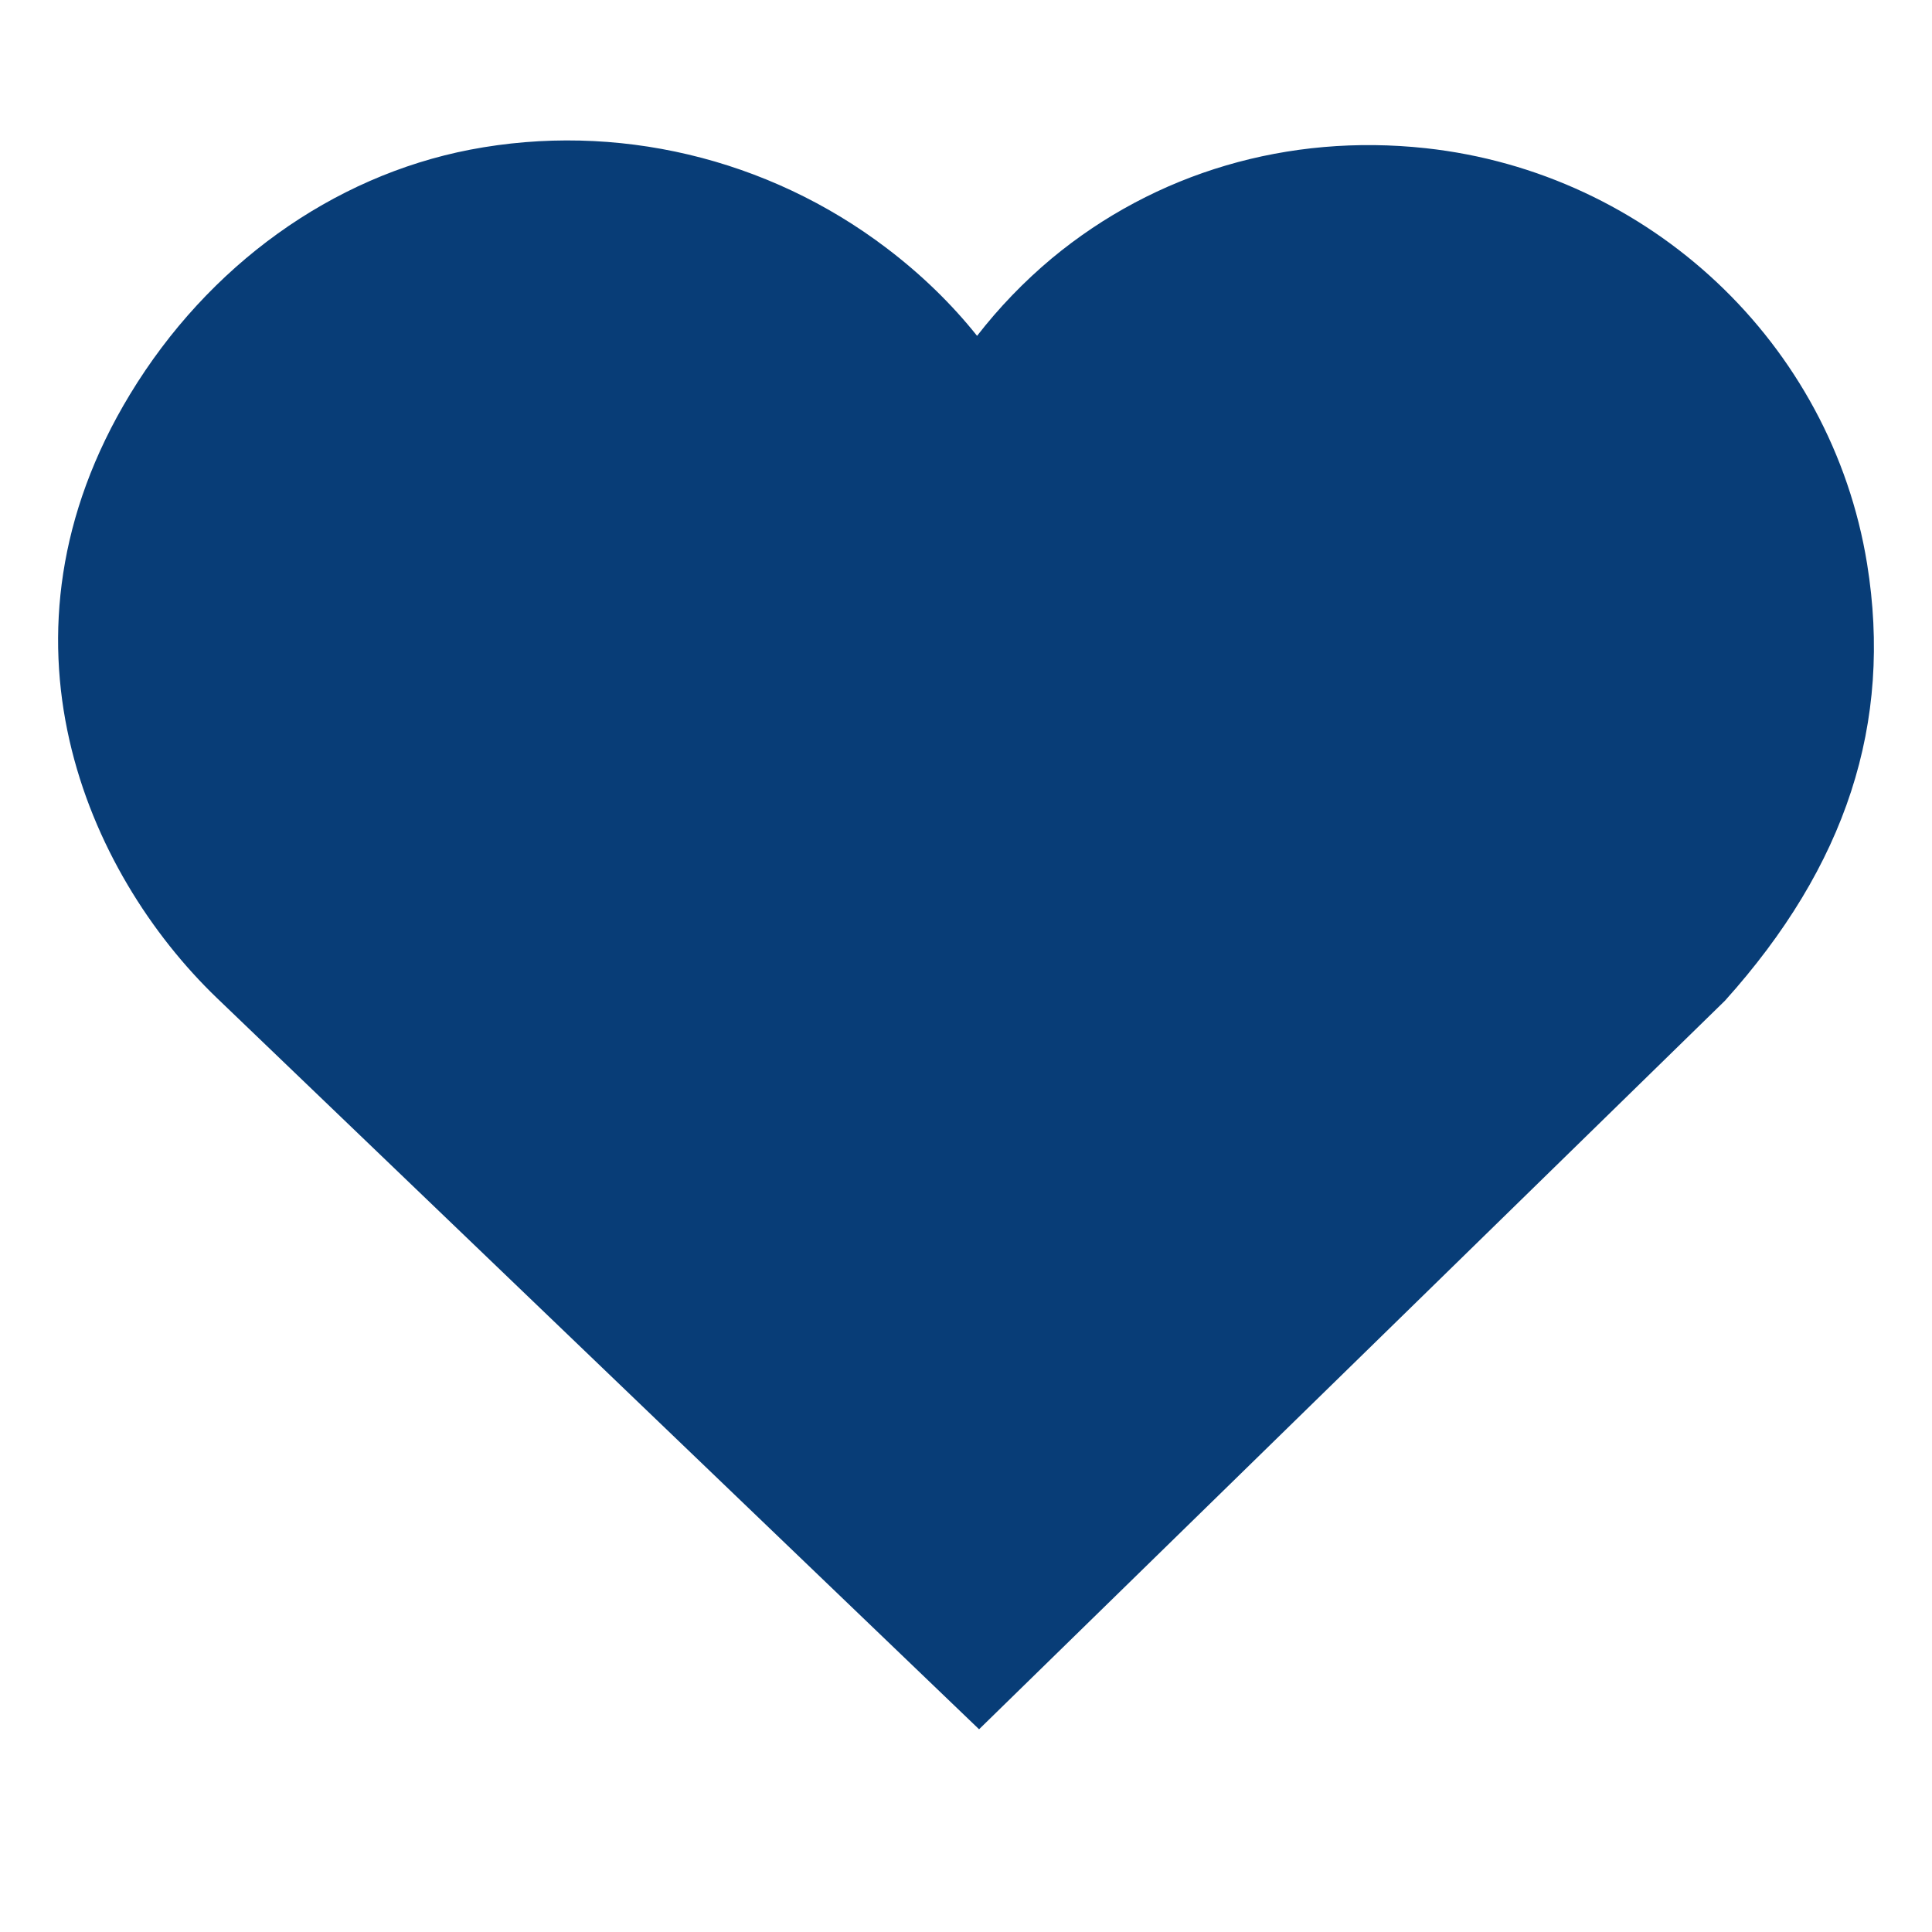
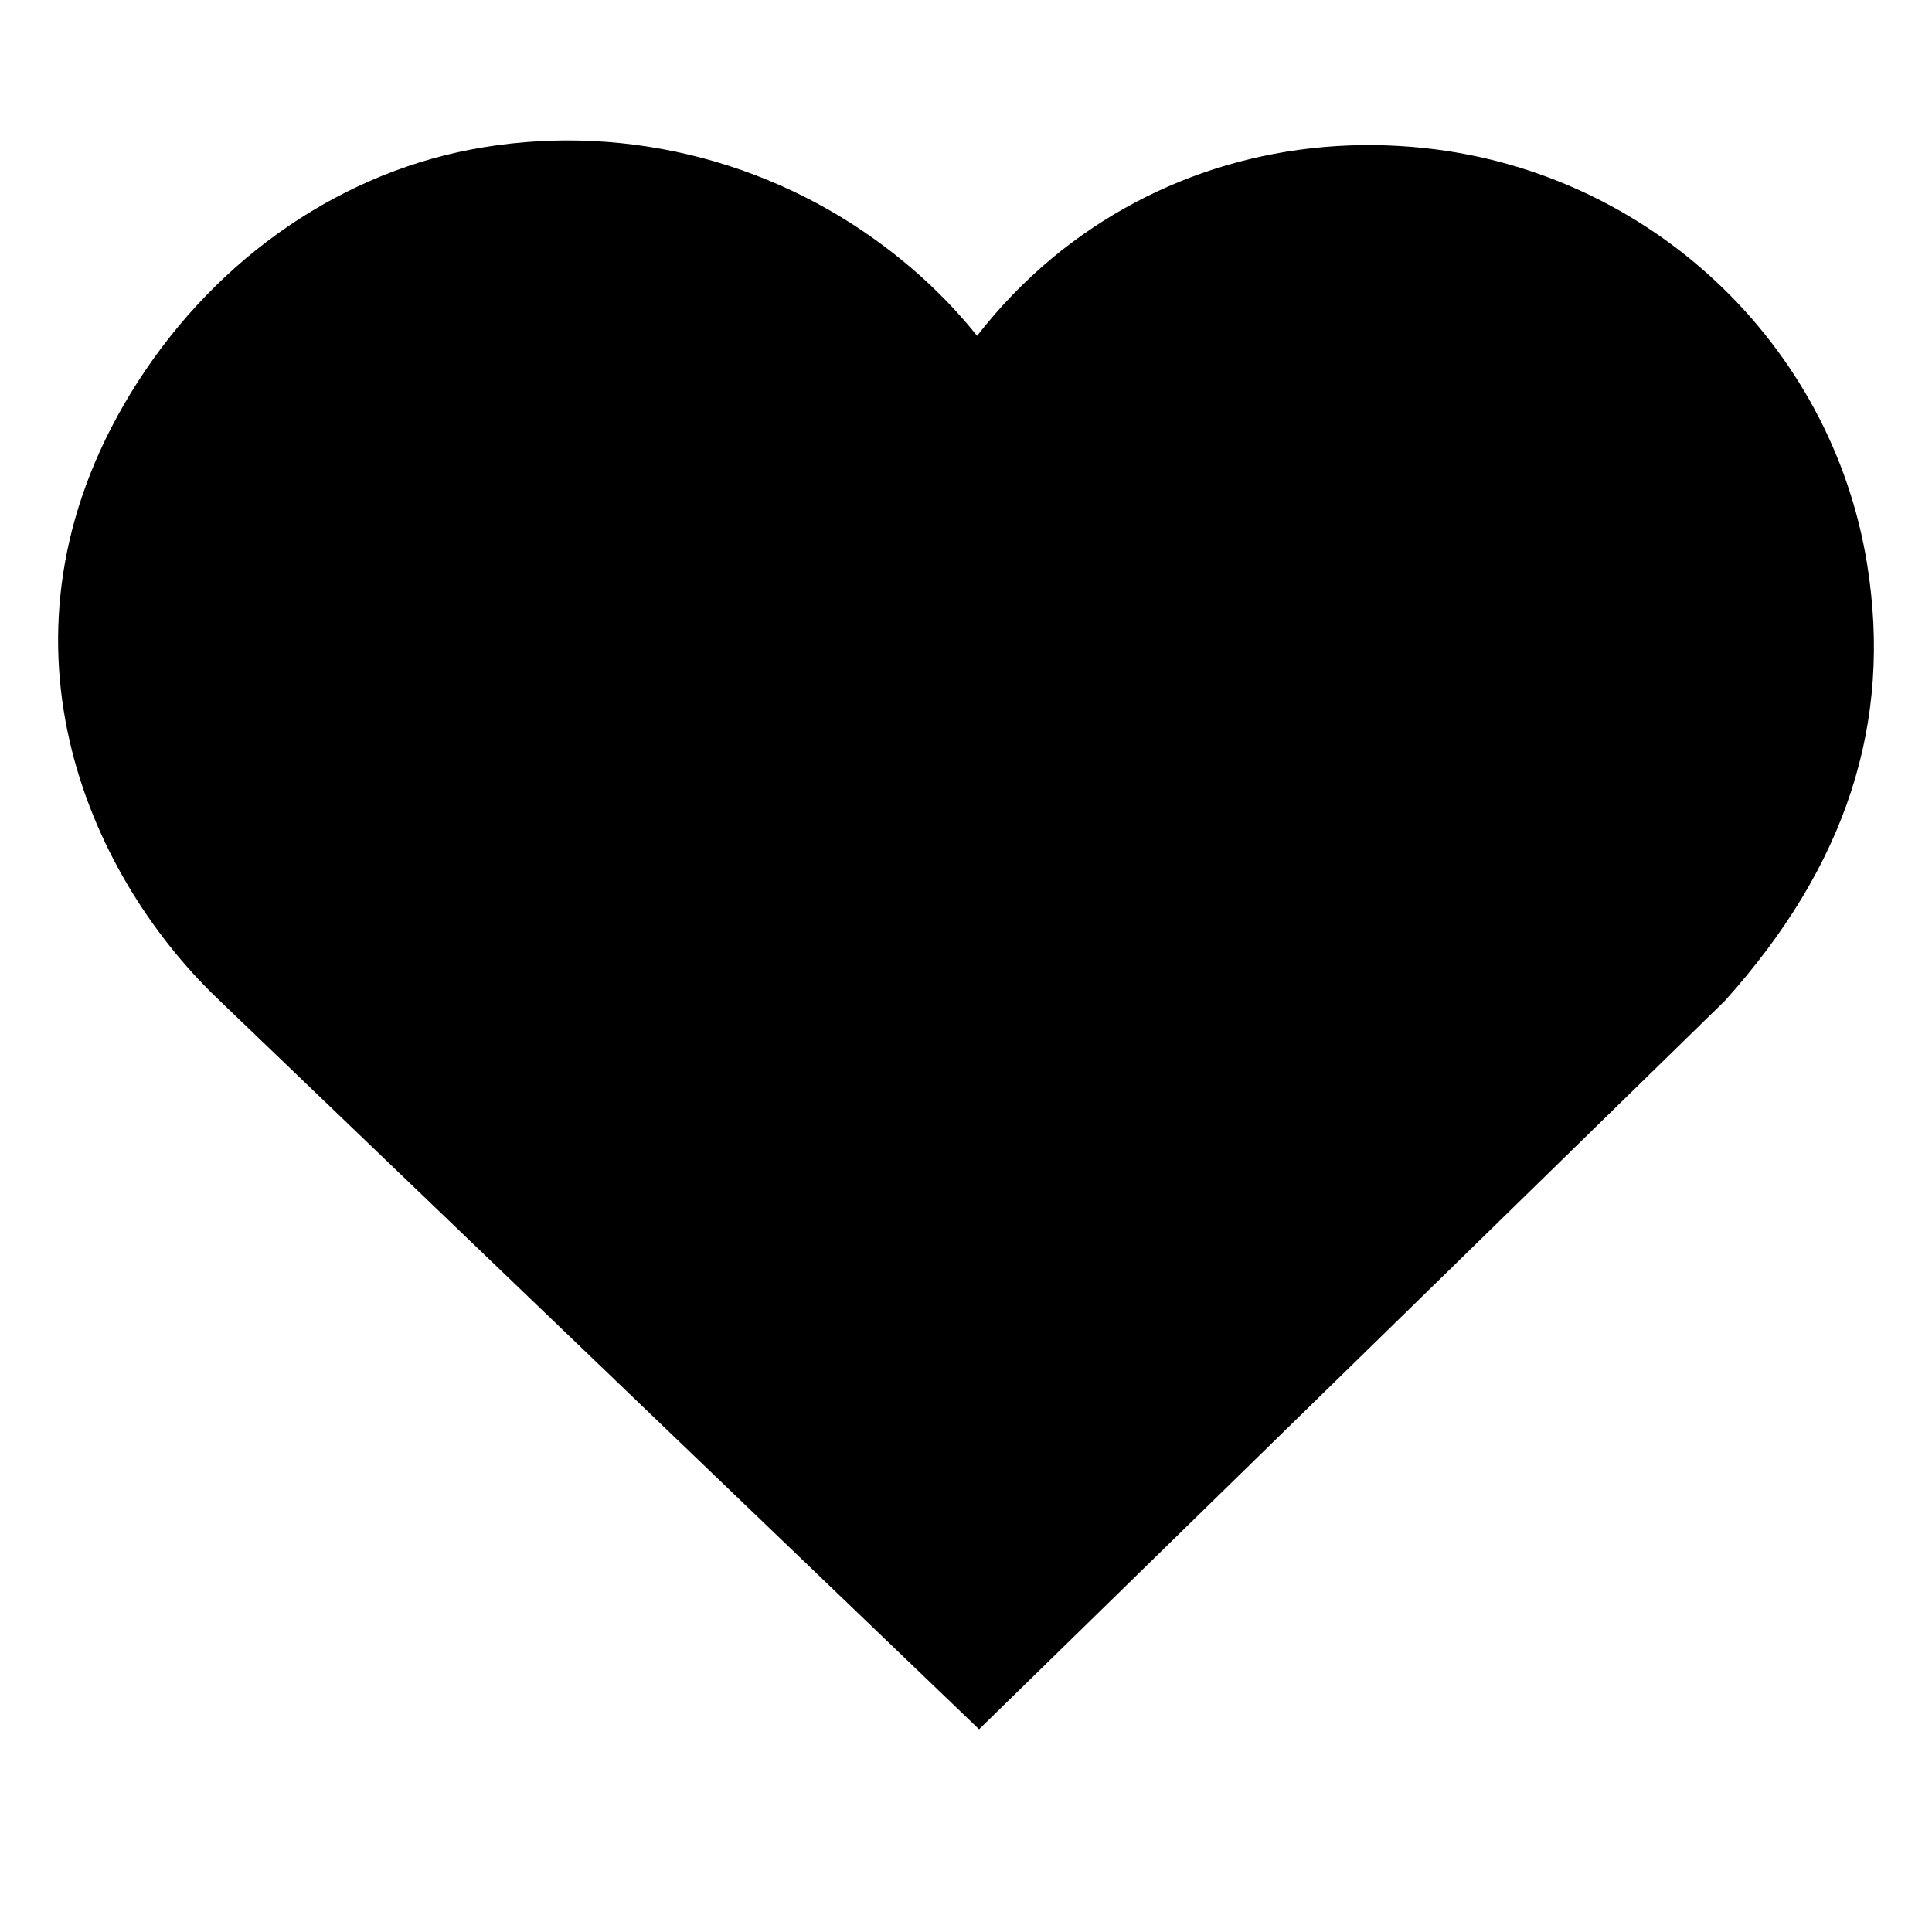
<svg xmlns="http://www.w3.org/2000/svg" width="40" zoomAndPan="magnify" viewBox="0 0 30 30" height="40" preserveAspectRatio="xMidYMid meet" version="1.0">
  <defs>
-     <clipPath id="3ca6ee705c">
+     <clipPath id="78ab098882">
      <path d="M 0.902 2.086 L 29.137 2.086 L 29.137 26.852 L 0.902 26.852 Z M 0.902 2.086 " clip-rule="nonzero" />
    </clipPath>
-     <clipPath id="24a71f8c6d">
+     <clipPath id="97a0569fd0">
      <path d="M 2.02 6.121 C -0.266 9.887 1.344 13.551 3.367 15.496 L 15.203 26.852 L 26.785 15.539 C 28.668 13.445 29.391 11.227 28.992 8.754 C 28.438 5.332 25.617 2.68 22.137 2.301 C 20.004 2.07 17.941 2.676 16.332 4.012 C 15.898 4.375 15.512 4.777 15.172 5.215 C 14.773 4.715 14.301 4.258 13.77 3.855 C 11.922 2.449 9.562 1.891 7.301 2.324 C 5.156 2.738 3.234 4.121 2.02 6.121 Z M 2.02 6.121 " clip-rule="nonzero" />
    </clipPath>
  </defs>
-   <g clip-path="url(#3ca6ee705c)">
-     <g clip-path="url(#24a71f8c6d)">
-       <path fill="#083d77" d="M 0.902 2.18 L 29.137 2.18 L 29.137 26.852 L 0.902 26.852 Z M 0.902 2.18 " fill-opacity="1" fill-rule="nonzero" />
+   <g clip-path="url(#78ab098882)">
+     <g clip-path="url(#97a0569fd0)">
+       <path fill="#000000" d="M 0.902 2.18 L 29.137 2.18 L 29.137 26.852 L 0.902 26.852 Z M 0.902 2.18 " fill-opacity="1" fill-rule="nonzero" />
    </g>
  </g>
</svg>
